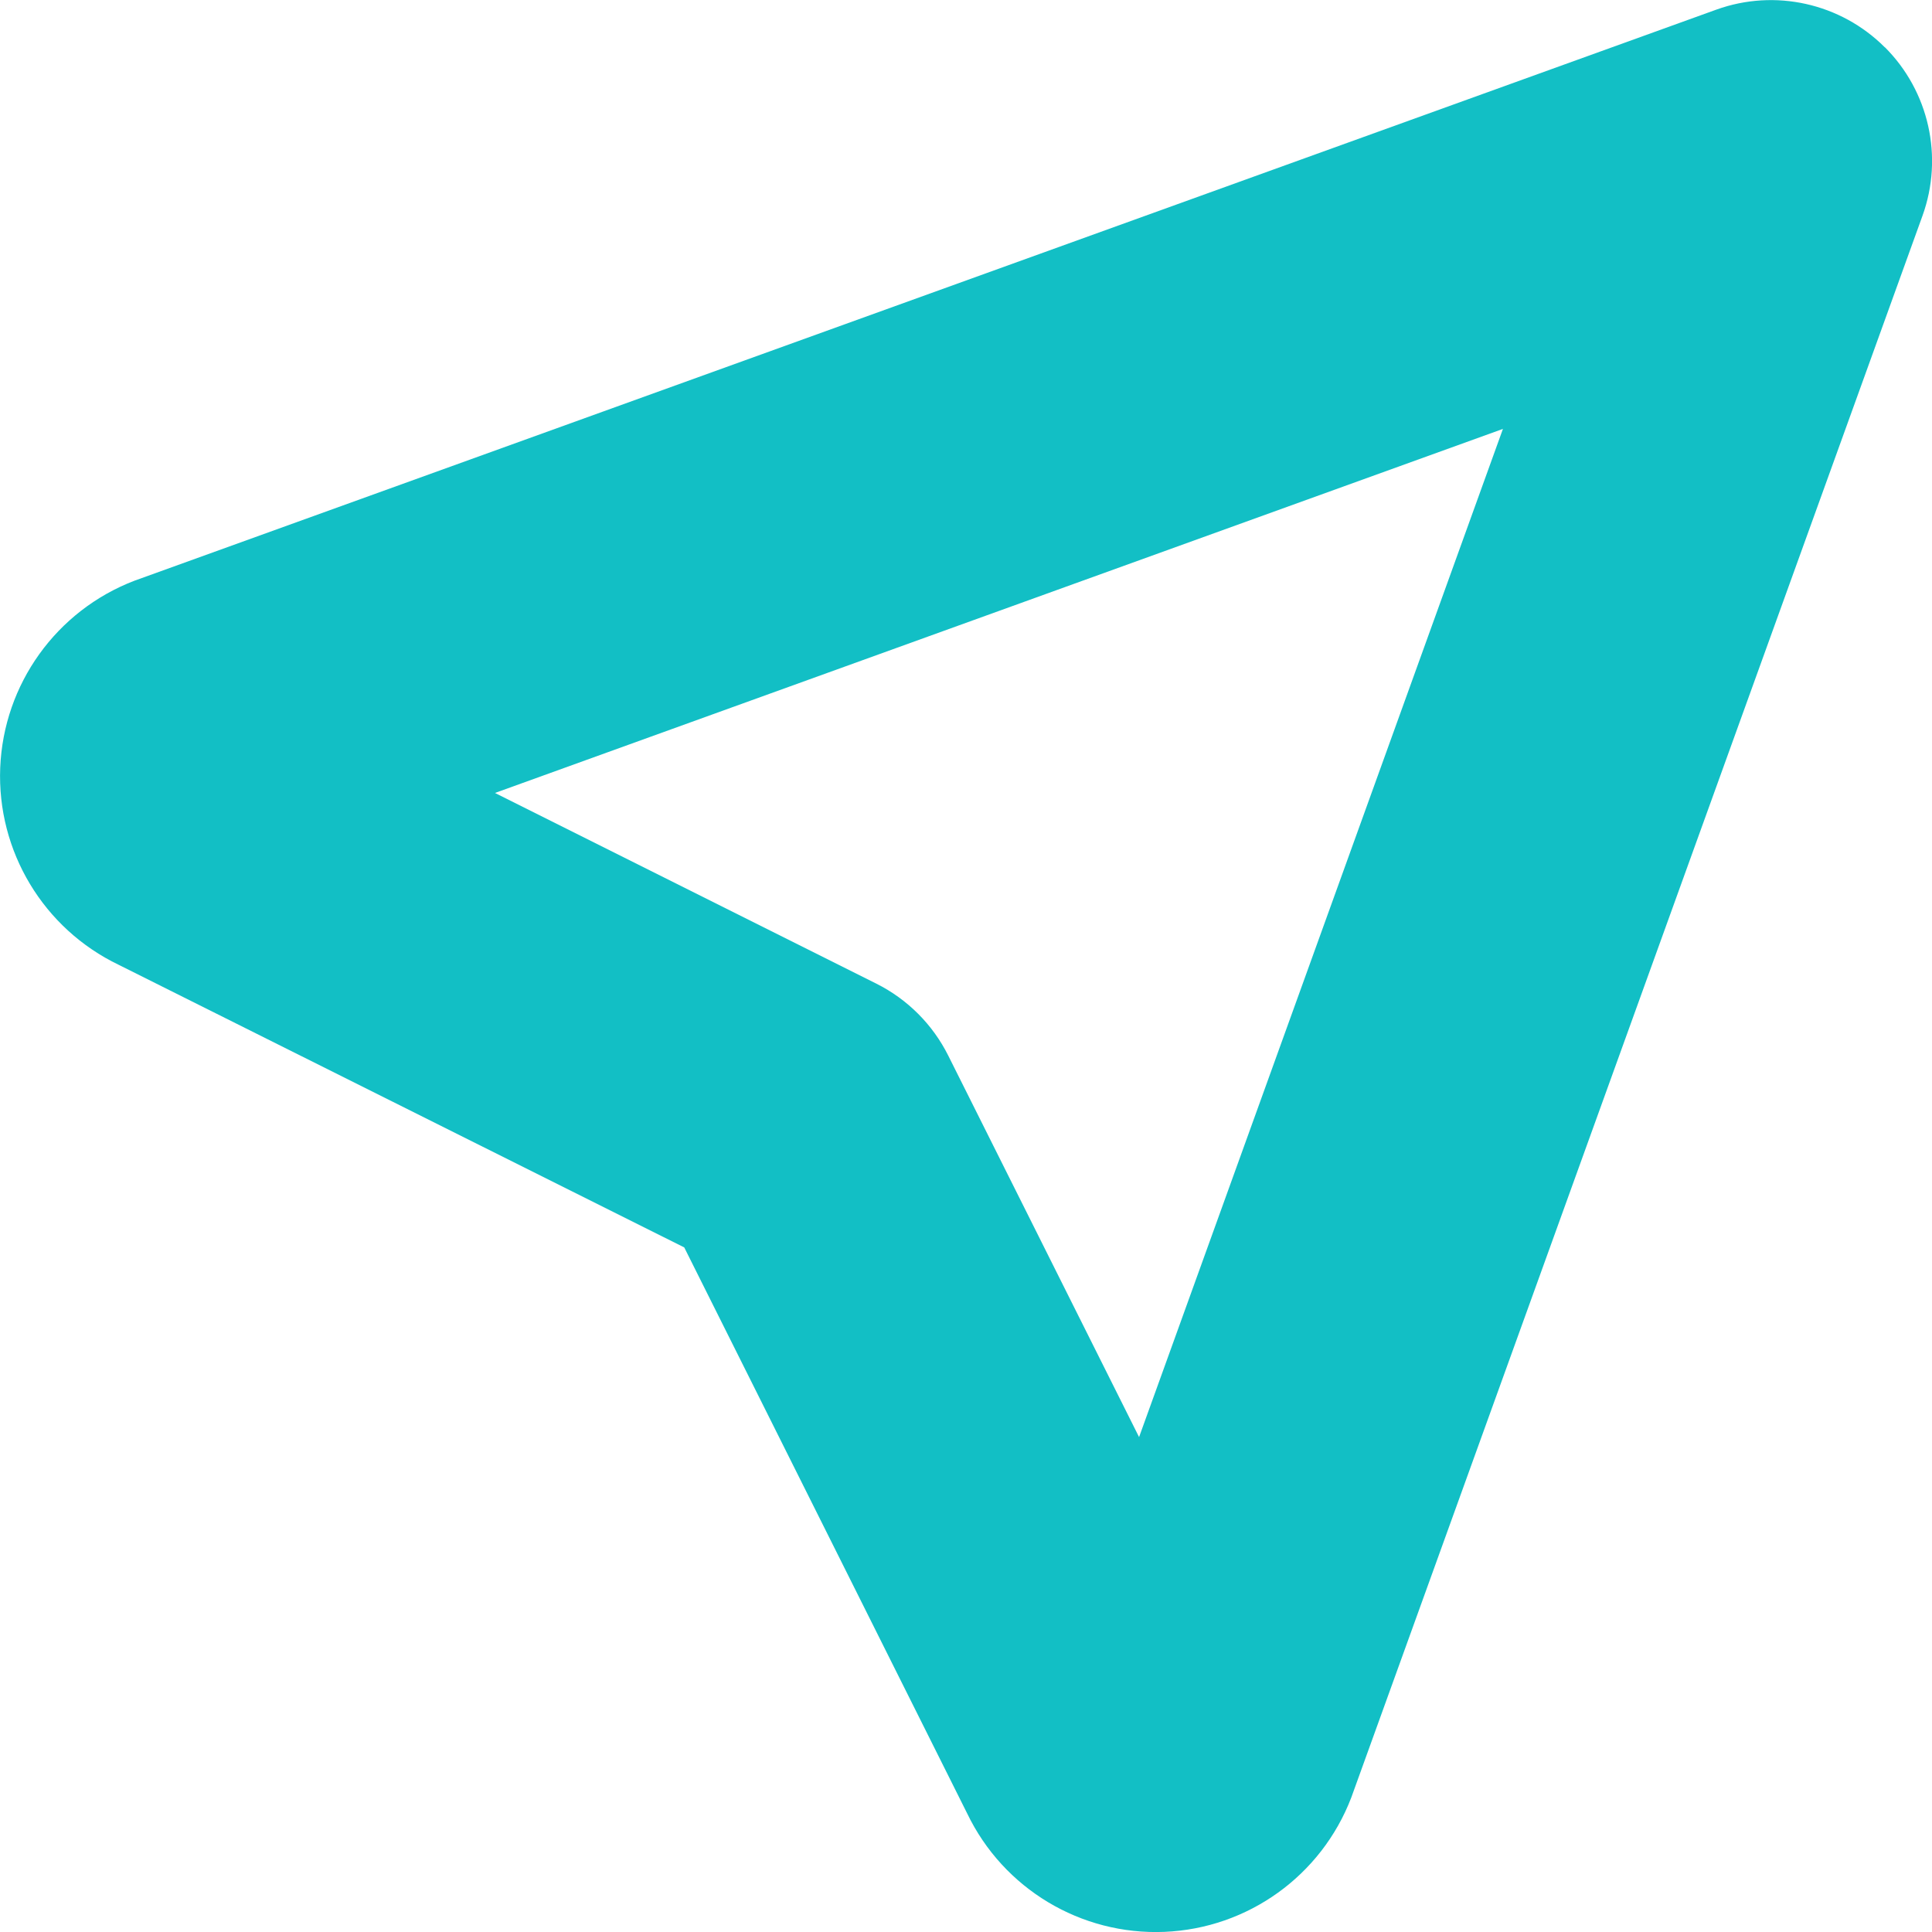
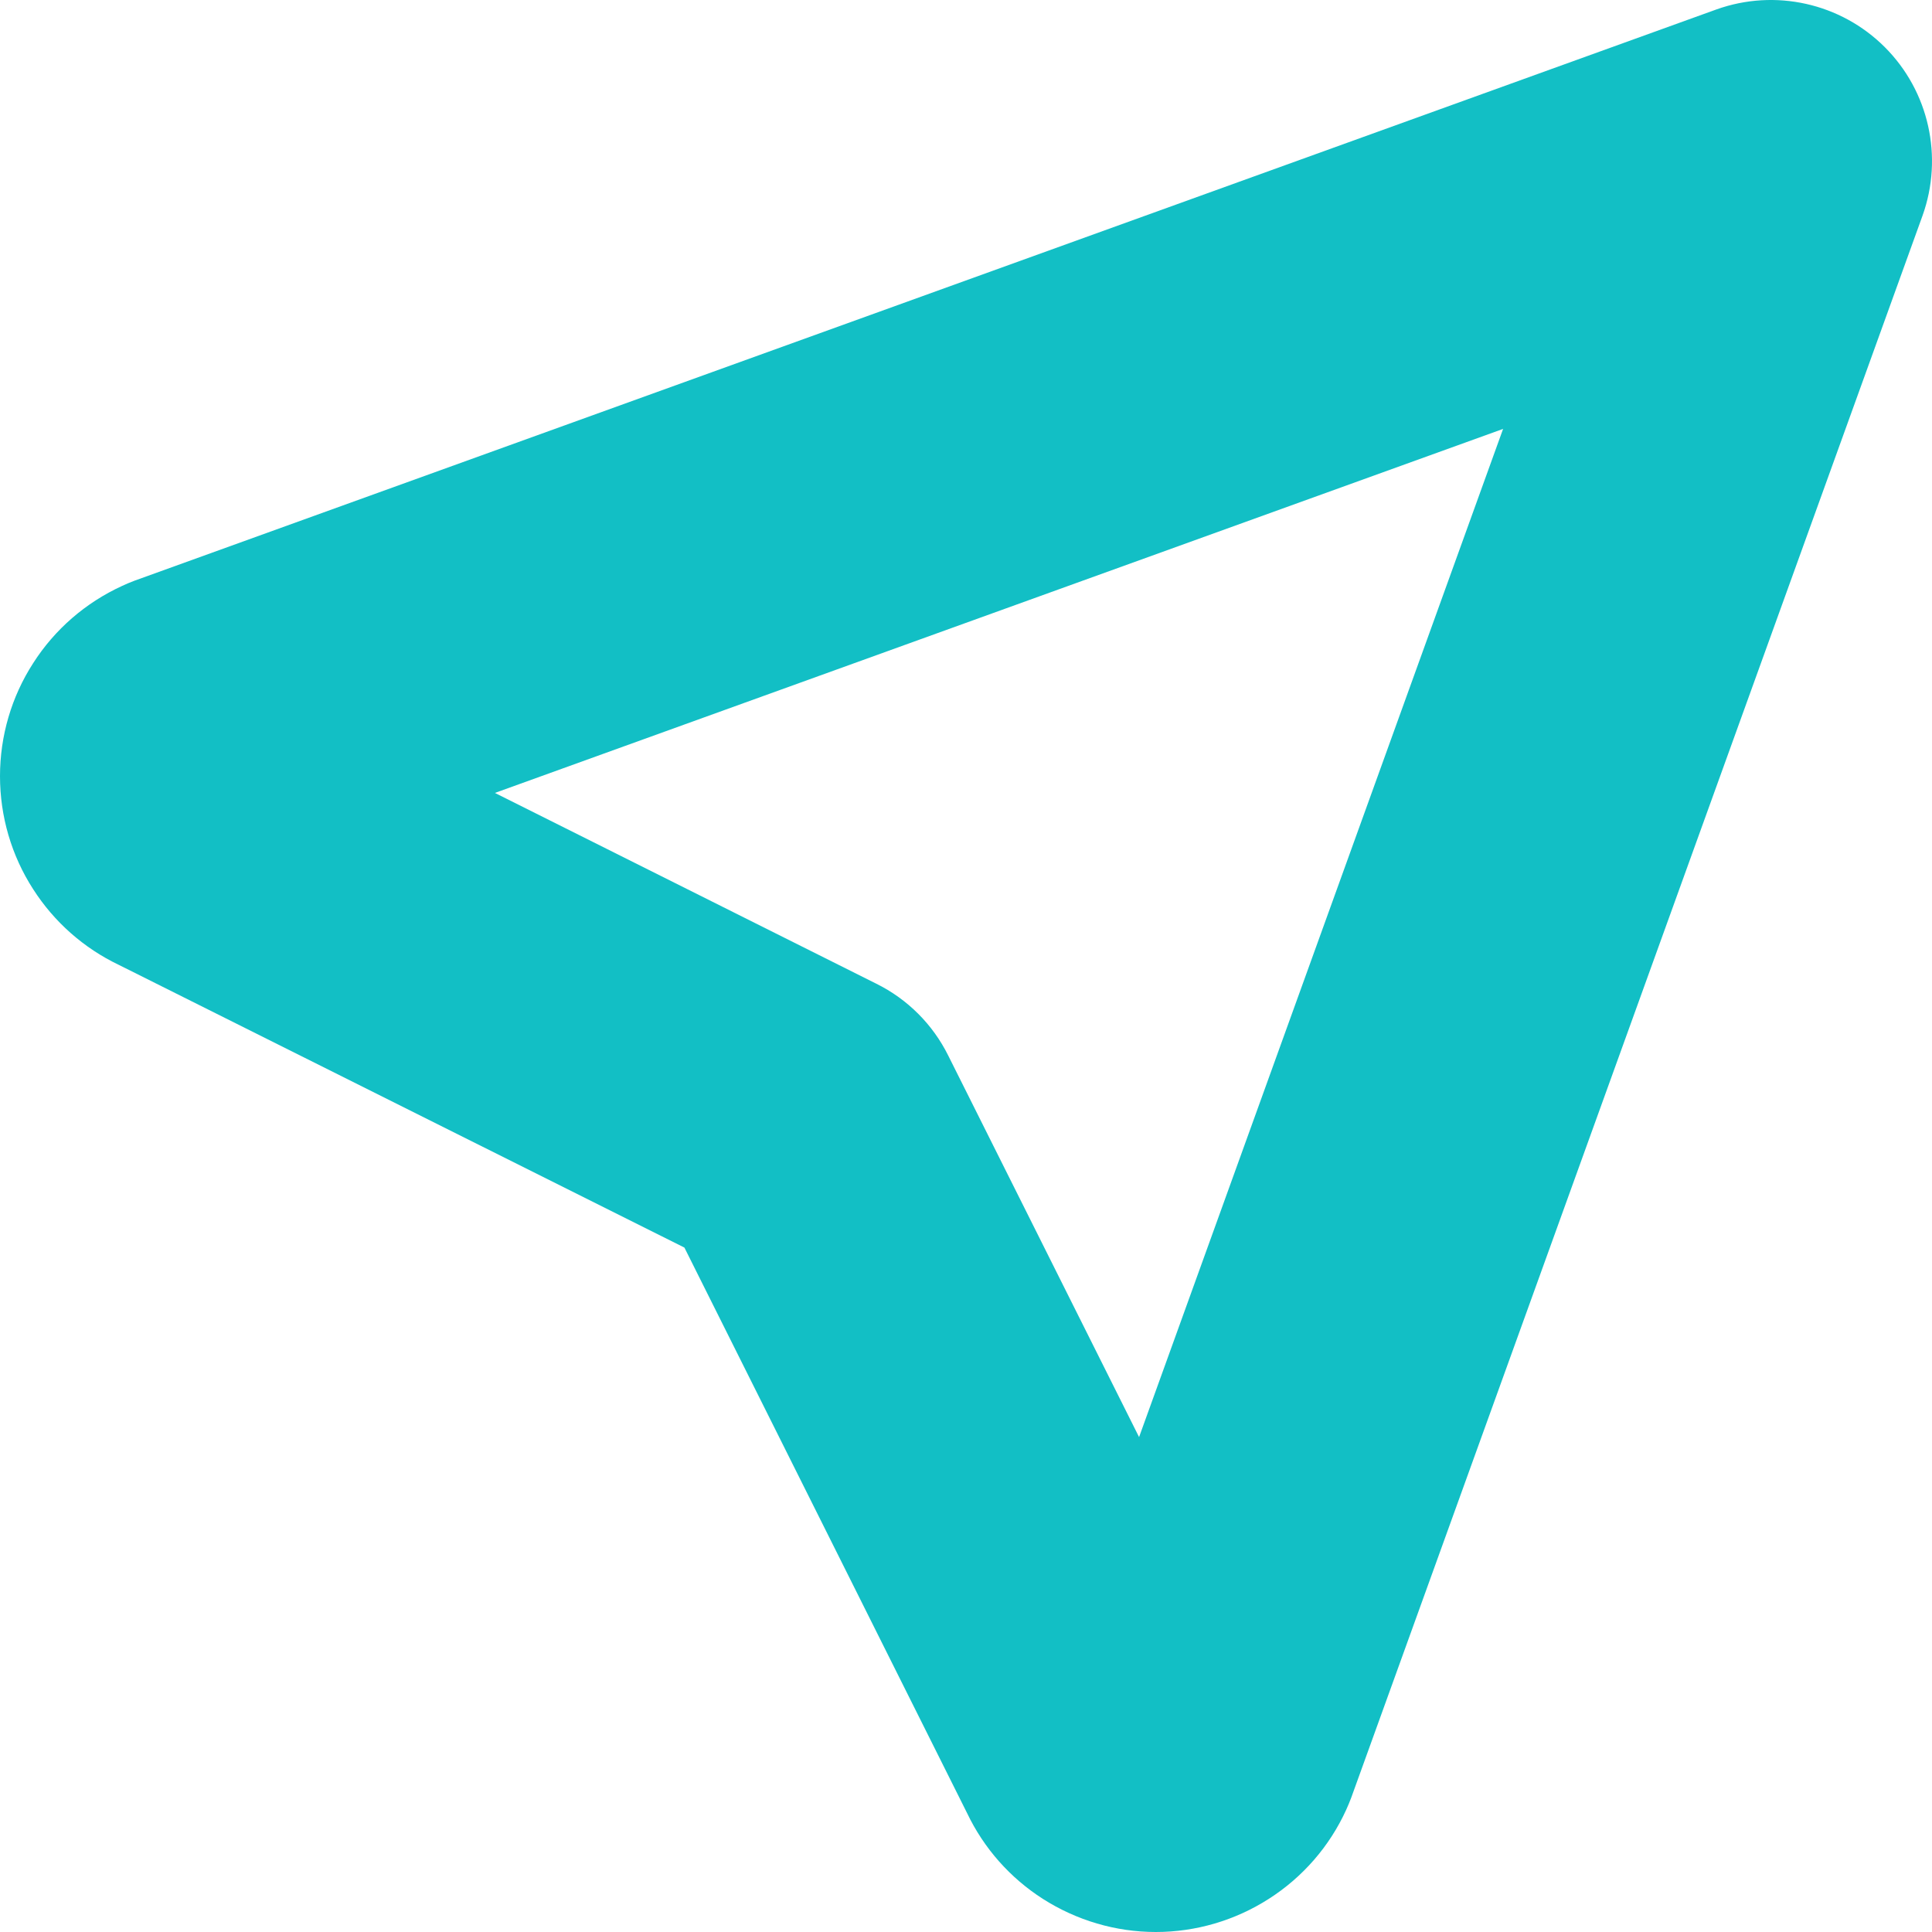
<svg xmlns="http://www.w3.org/2000/svg" width="12" height="12" viewBox="0 0 12 12" fill="none">
-   <path fill-rule="evenodd" clip-rule="evenodd" d="M11.707.293a1 1 0 01.234 1.047l-3.548 9.825a1.3 1.3 0 01-2.386.098L4.25 7.748.738 5.993a1.3 1.3 0 01.097-2.386L10.66.06a1 1 0 011.047.234zM3.074 4.925l2.37 1.185a1 1 0 01.446.447l1.185 2.369 2.26-6.262-6.26 2.261z" fill="#12BFC5" />
+   <path fill-rule="evenodd" clip-rule="evenodd" d="M11.707 0.293C11.981 0.567 12.072 0.975 11.941 1.34L8.393 11.165C8.383 11.191 8.373 11.216 8.361 11.242C8.258 11.468 8.091 11.66 7.881 11.794C7.672 11.928 7.428 12 7.179 12C6.93 12 6.687 11.928 6.477 11.794C6.274 11.664 6.111 11.48 6.007 11.262L4.251 7.749L0.738 5.993C0.52 5.889 0.336 5.726 0.206 5.523C0.071 5.314 0 5.07 0 4.821C0 4.572 0.071 4.328 0.206 4.119C0.34 3.909 0.532 3.743 0.759 3.639C0.784 3.627 0.809 3.617 0.835 3.607L10.66 0.059C11.025 -0.072 11.433 0.019 11.707 0.293ZM3.074 4.925L5.443 6.11C5.637 6.206 5.794 6.363 5.89 6.557L7.075 8.926L9.336 2.664L3.074 4.925Z" fill="#12BFC5" />
</svg>
